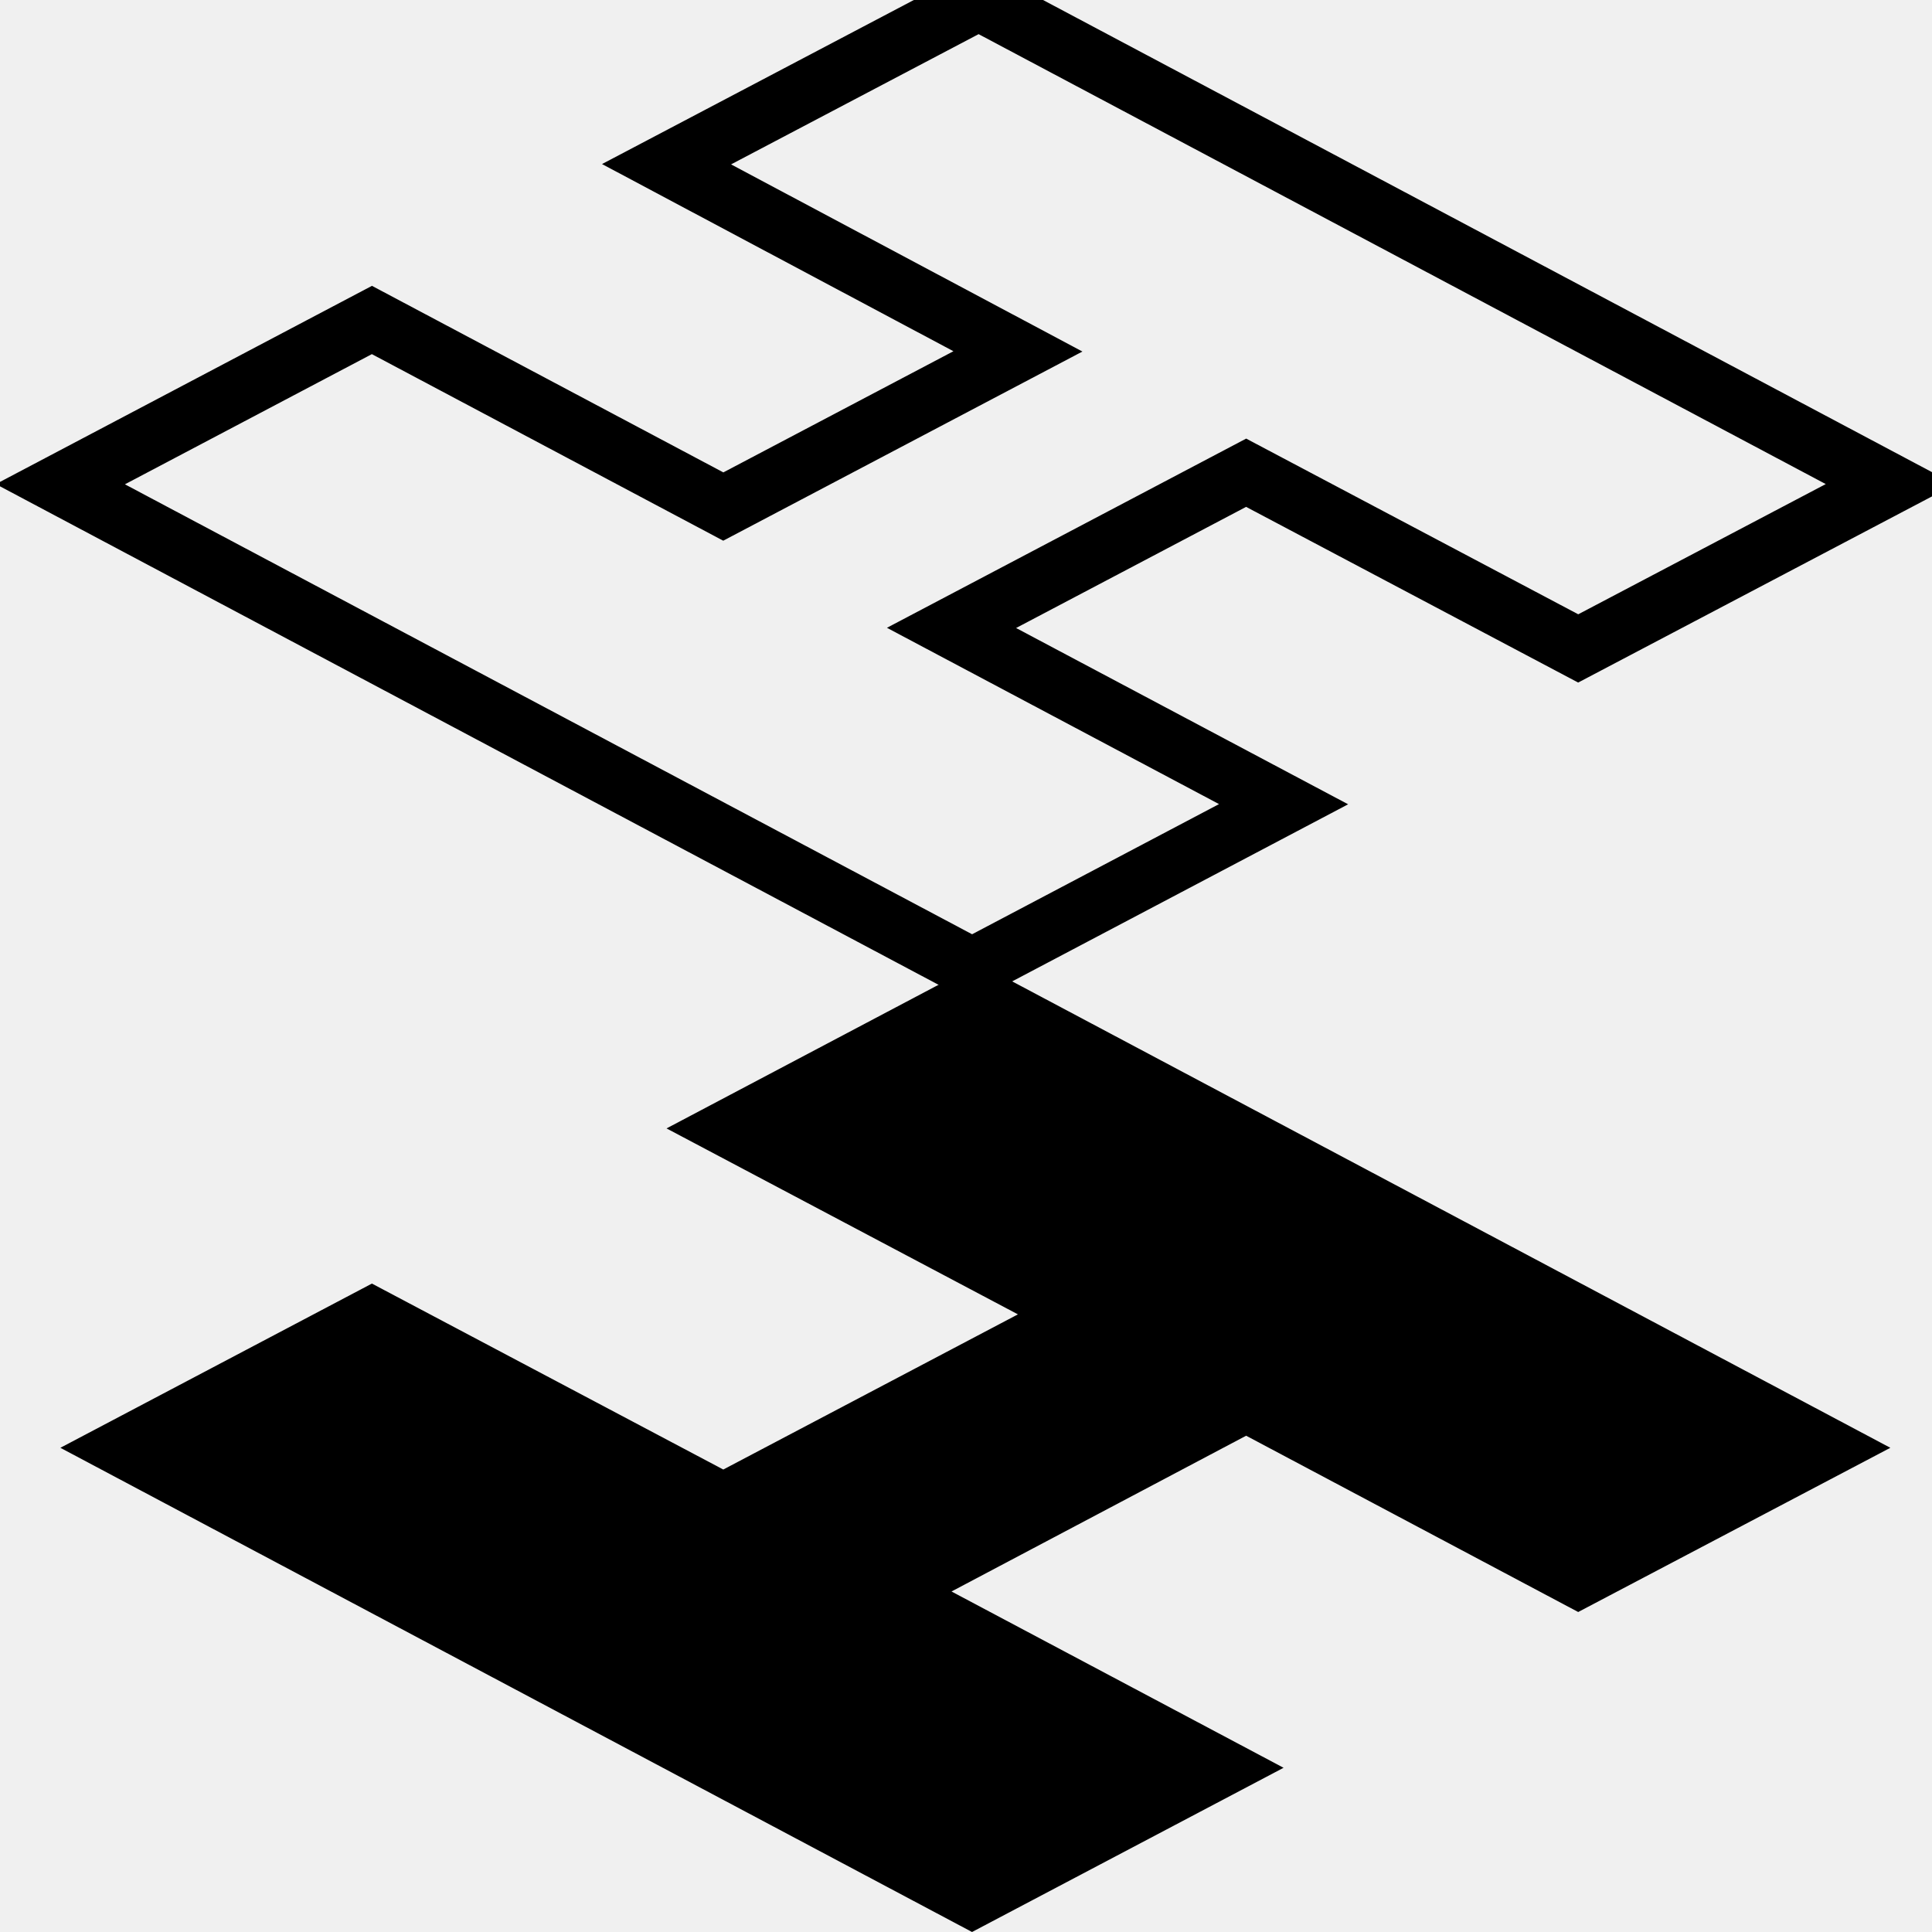
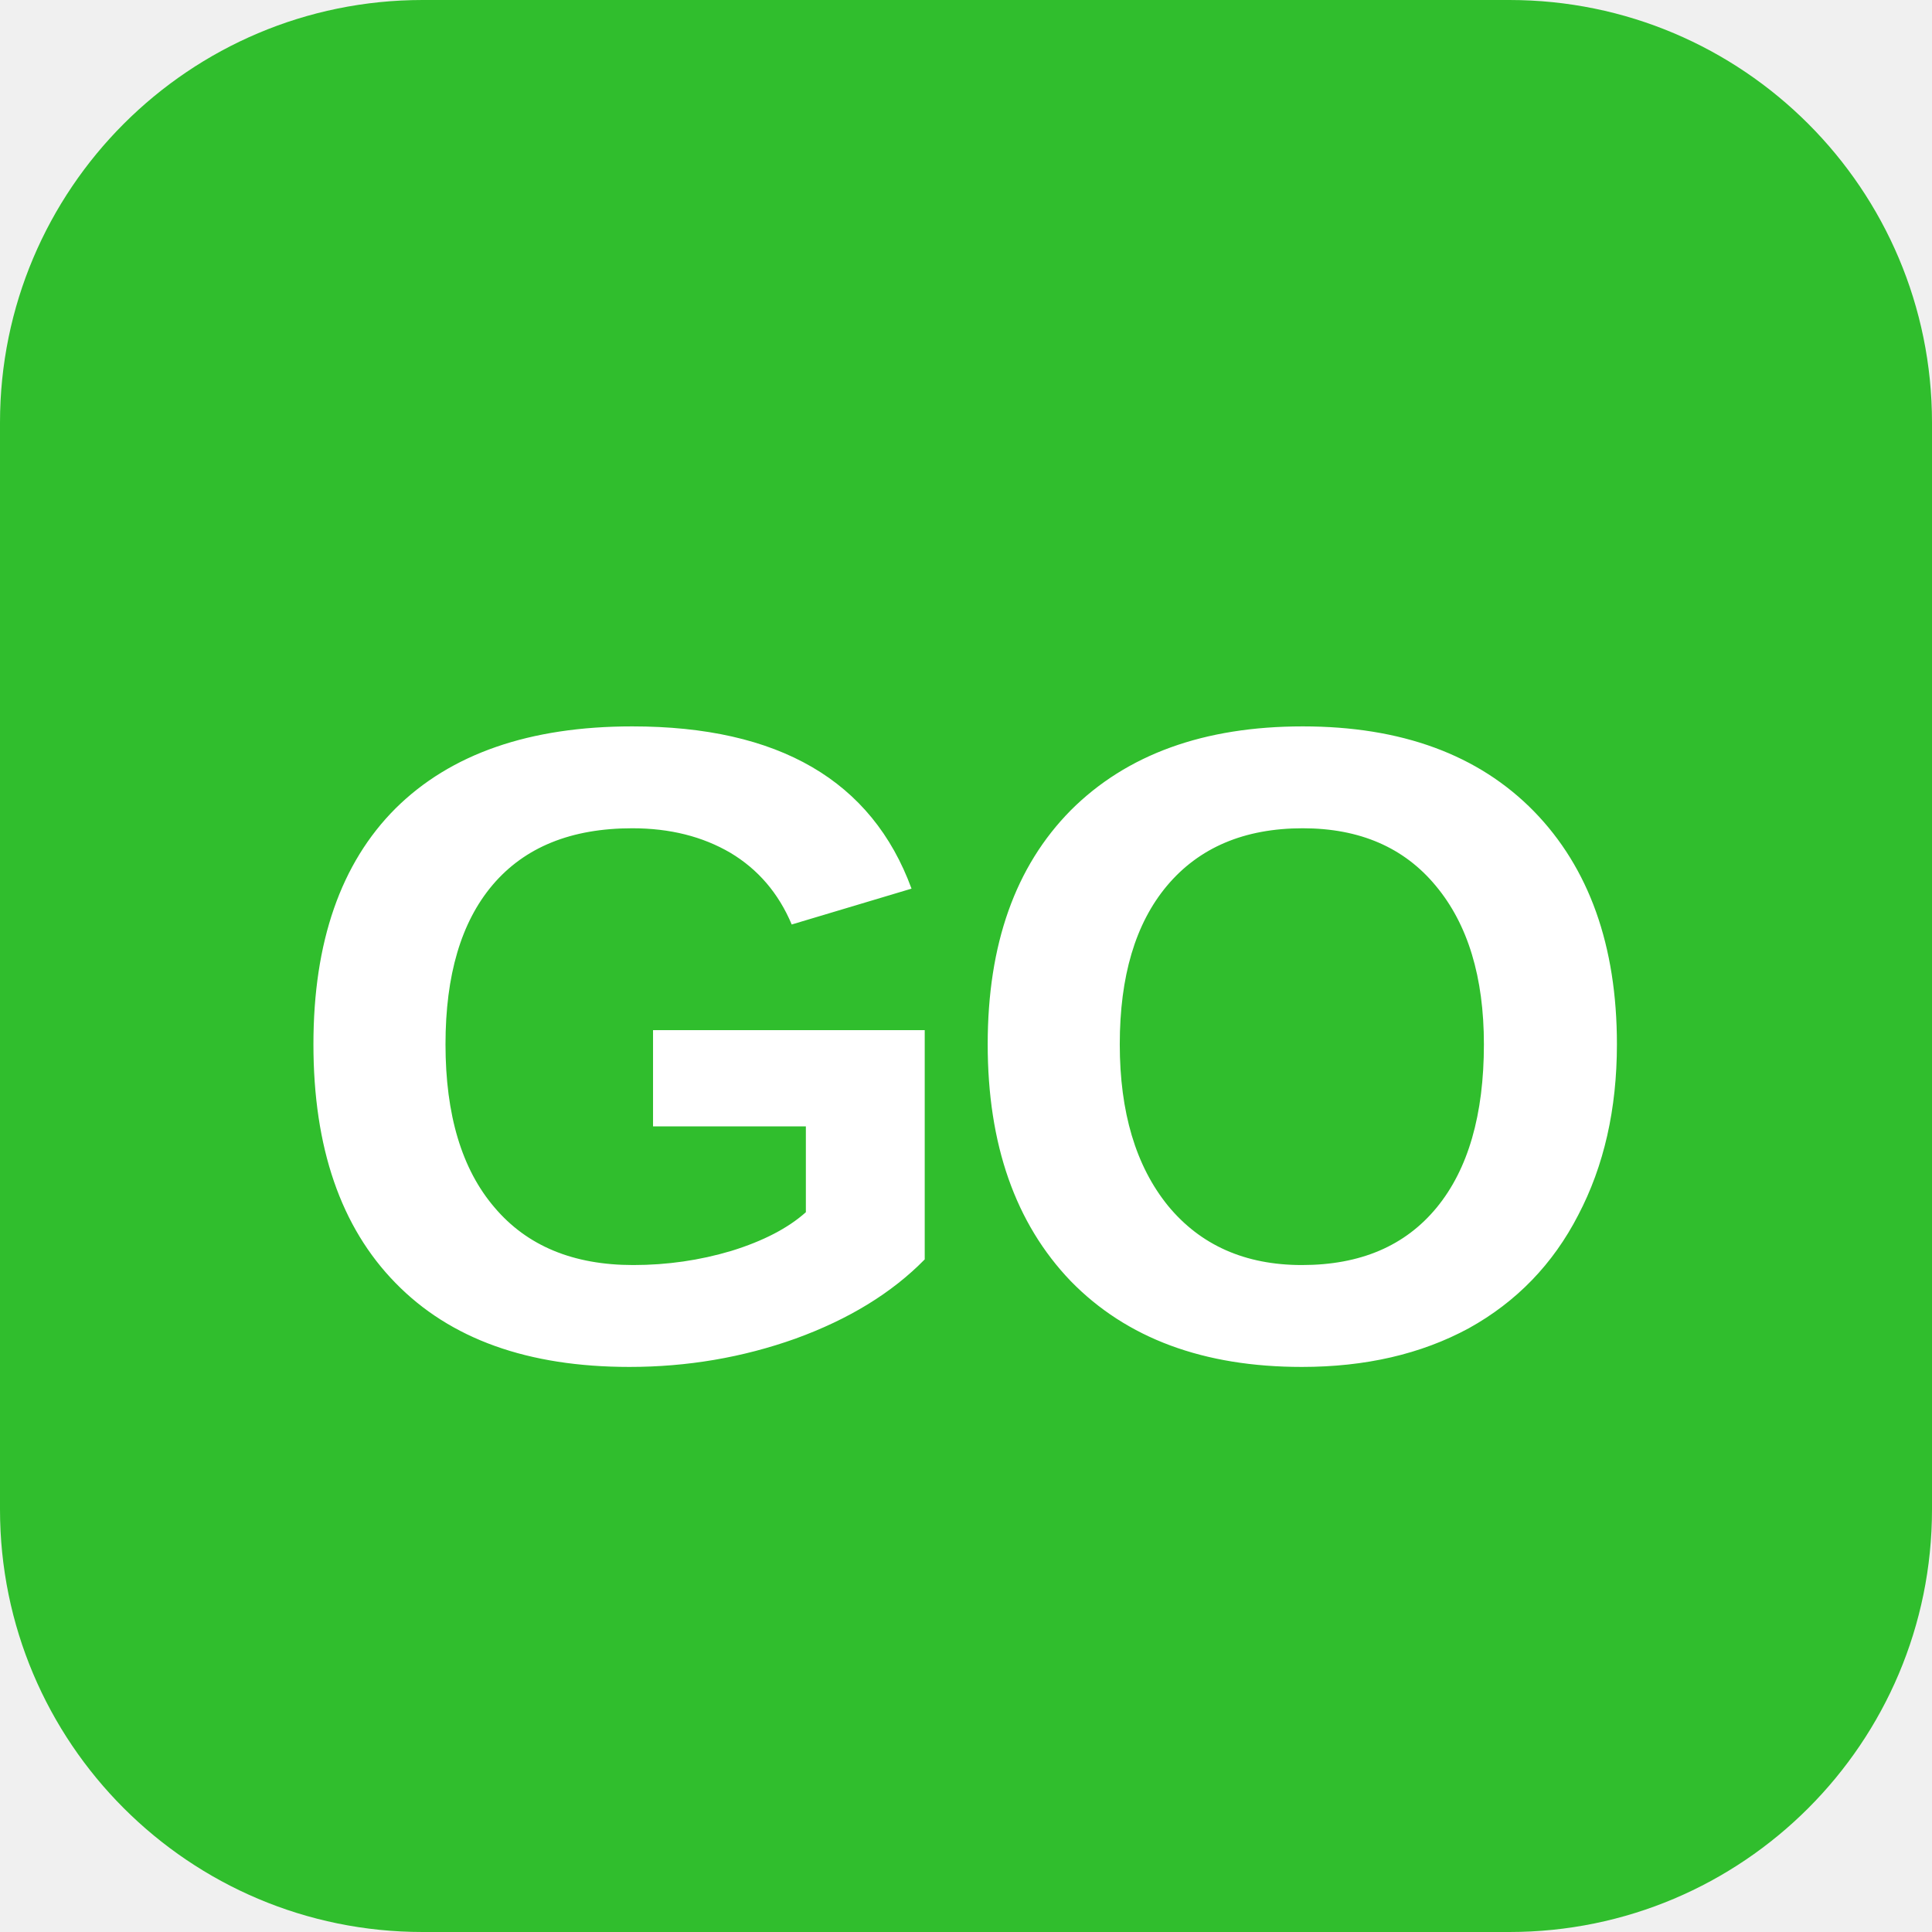
- <svg xmlns="http://www.w3.org/2000/svg" width="32" height="32" fill="none">
-   <style>
-     .stroke {
-       stroke: #000;
-     }
-     .fill {
-       fill: #000;
-     }
-     @media (prefers-color-scheme: dark) {
-       .stroke {
-         stroke: #fff;
-       }
-       .fill {
-         fill: #fff;
-       }
-     }
-   </style>
-   <path class="stroke" fill-rule="evenodd" d="M16.1 16.04 1 8.02 6.16 5.3l5.82 3.09 4.88-2.57-5.82-3.1L16.21 0l15.1 8.02-5.17 2.72-5.5-2.91-4.88 2.57 5.5 2.92-5.16 2.72Z" />
-   <path class="fill" fill-rule="evenodd" d="M16.1 32 1 23.98l5.16-2.72 5.82 3.08 4.88-2.57-5.82-3.08 5.17-2.73 15.1 8.02-5.17 2.72-5.5-2.92-4.88 2.58 5.5 2.92L16.1 32Z" />
+ <svg xmlns="http://www.w3.org/2000/svg" viewBox="0 0 32 32">
+   <rect width="32" height="32" rx="7" fill="#30BE2D" />
+   <text x="16" y="22.5" text-anchor="middle" font-family="Arial, Helvetica, sans-serif" font-size="15" font-weight="800" letter-spacing="-0.5" fill="#FFFFFF">GO</text>
</svg>
